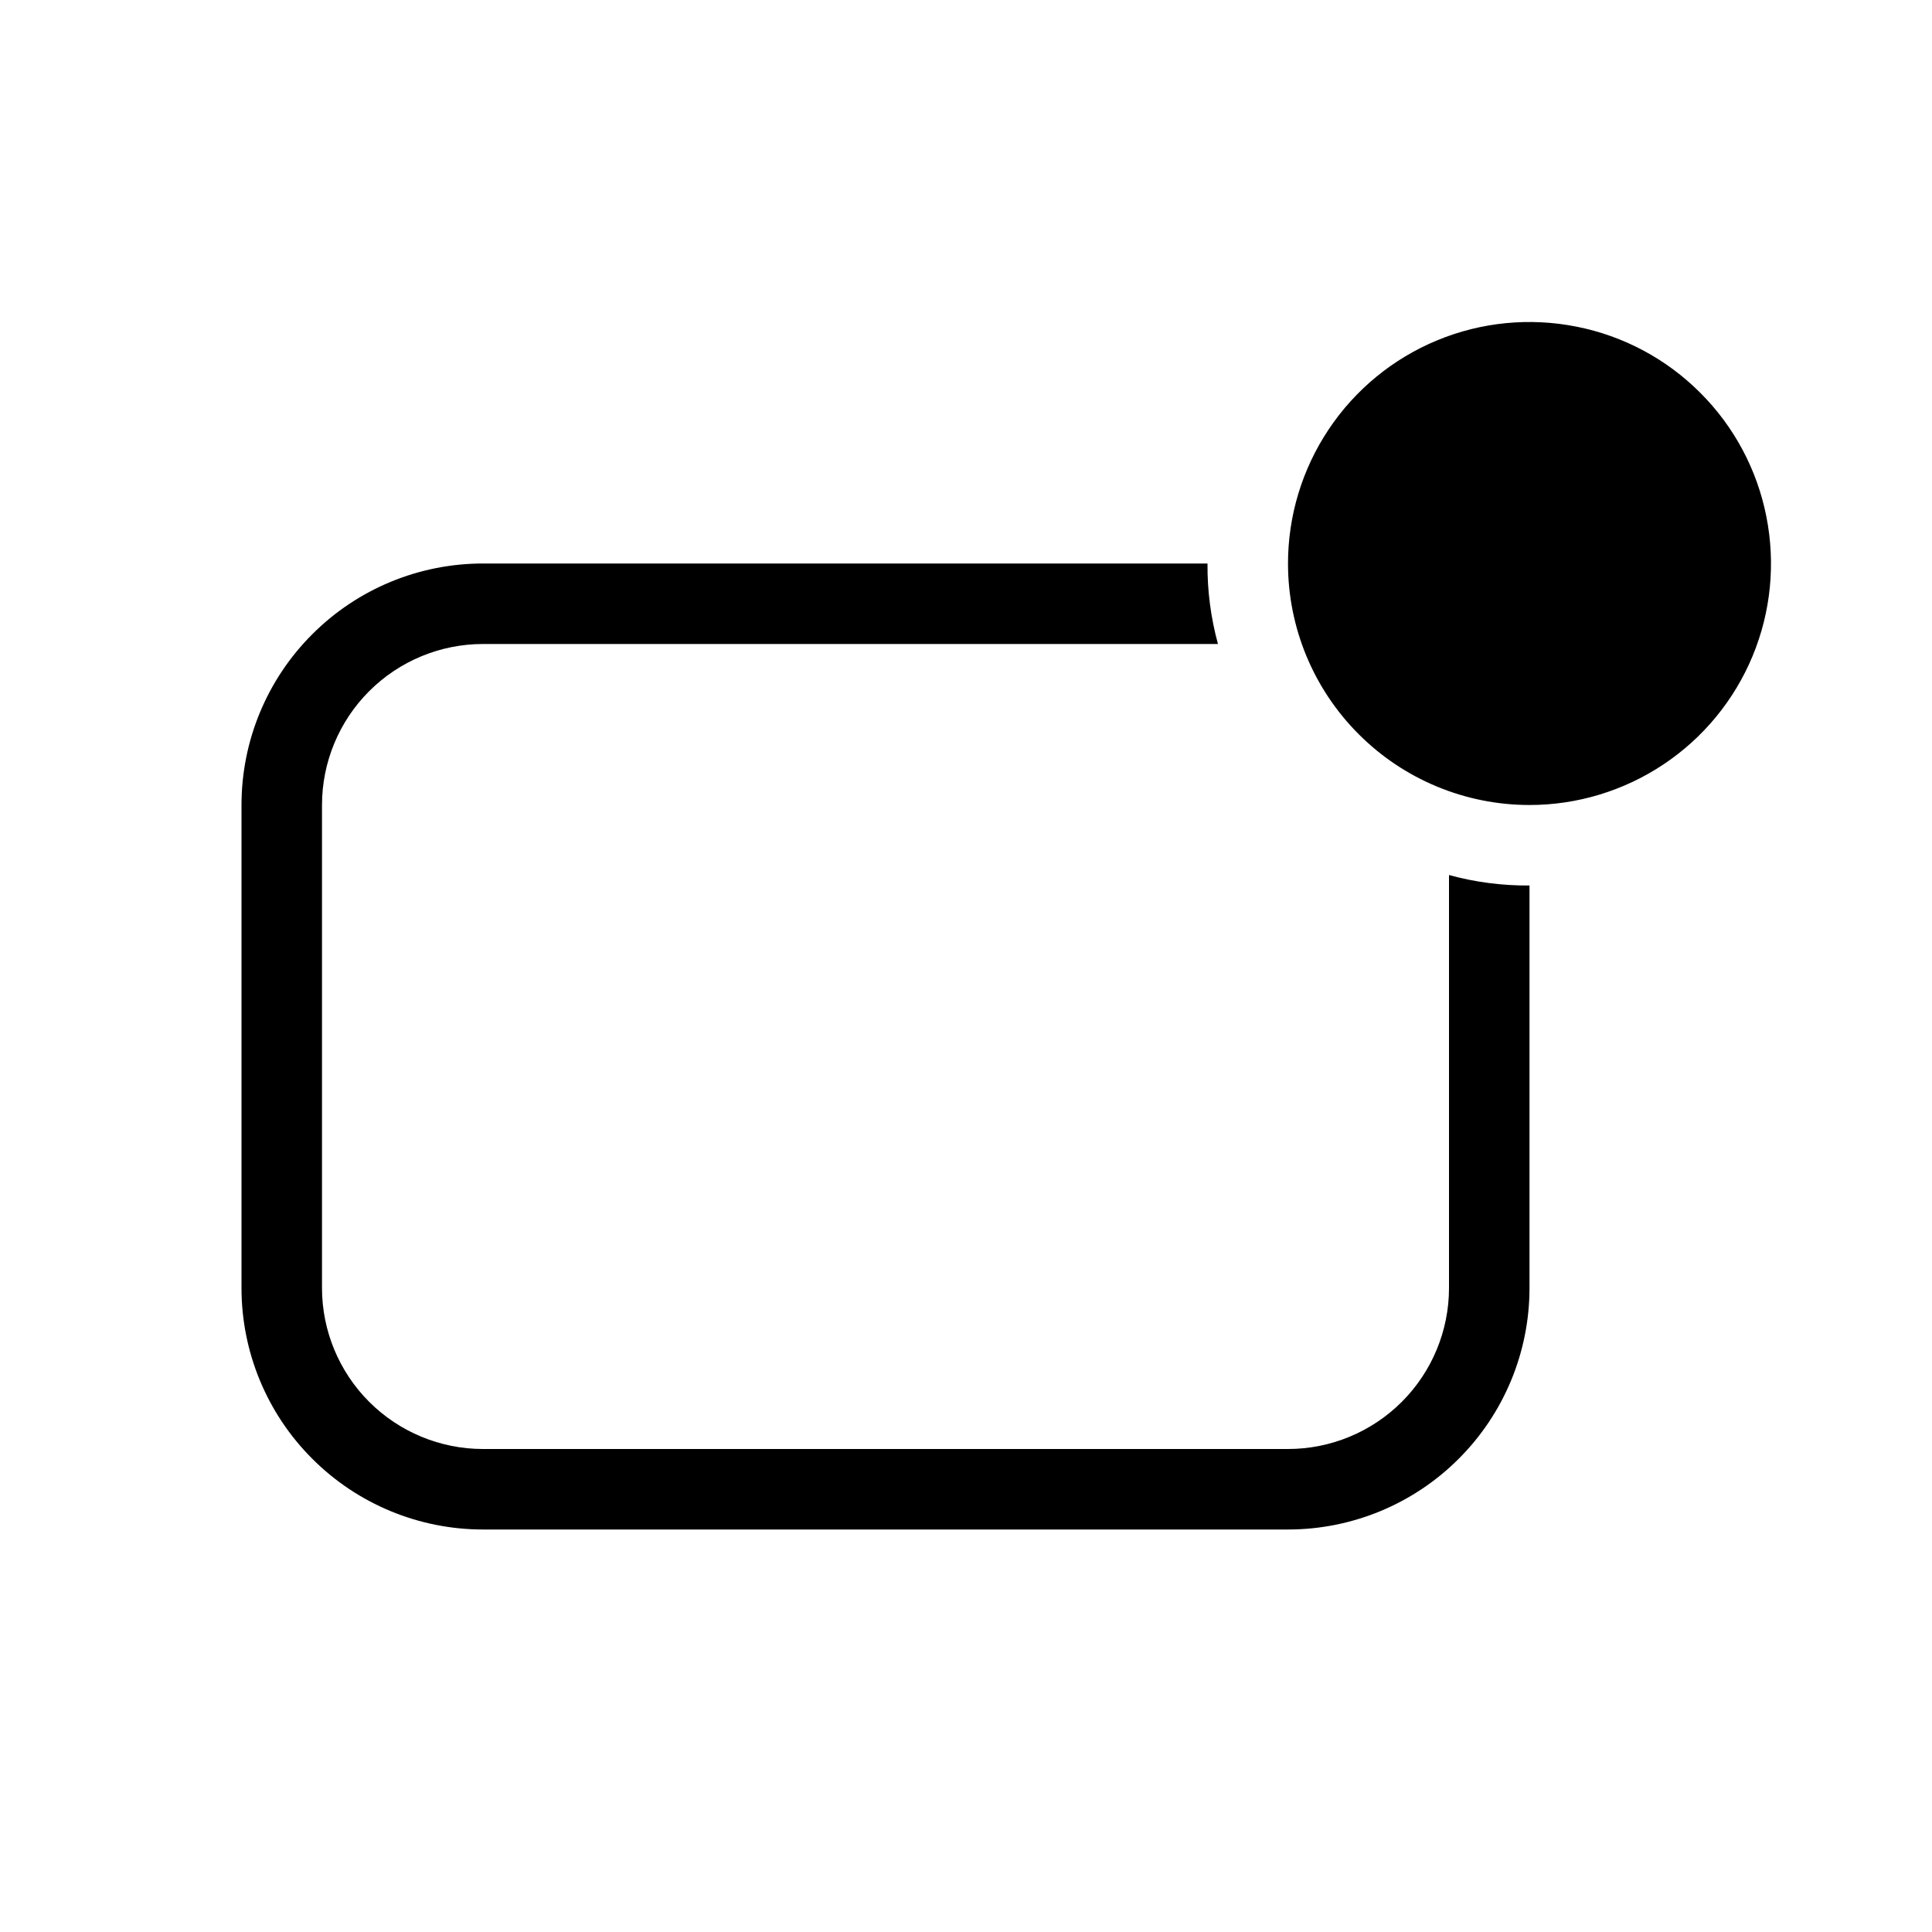
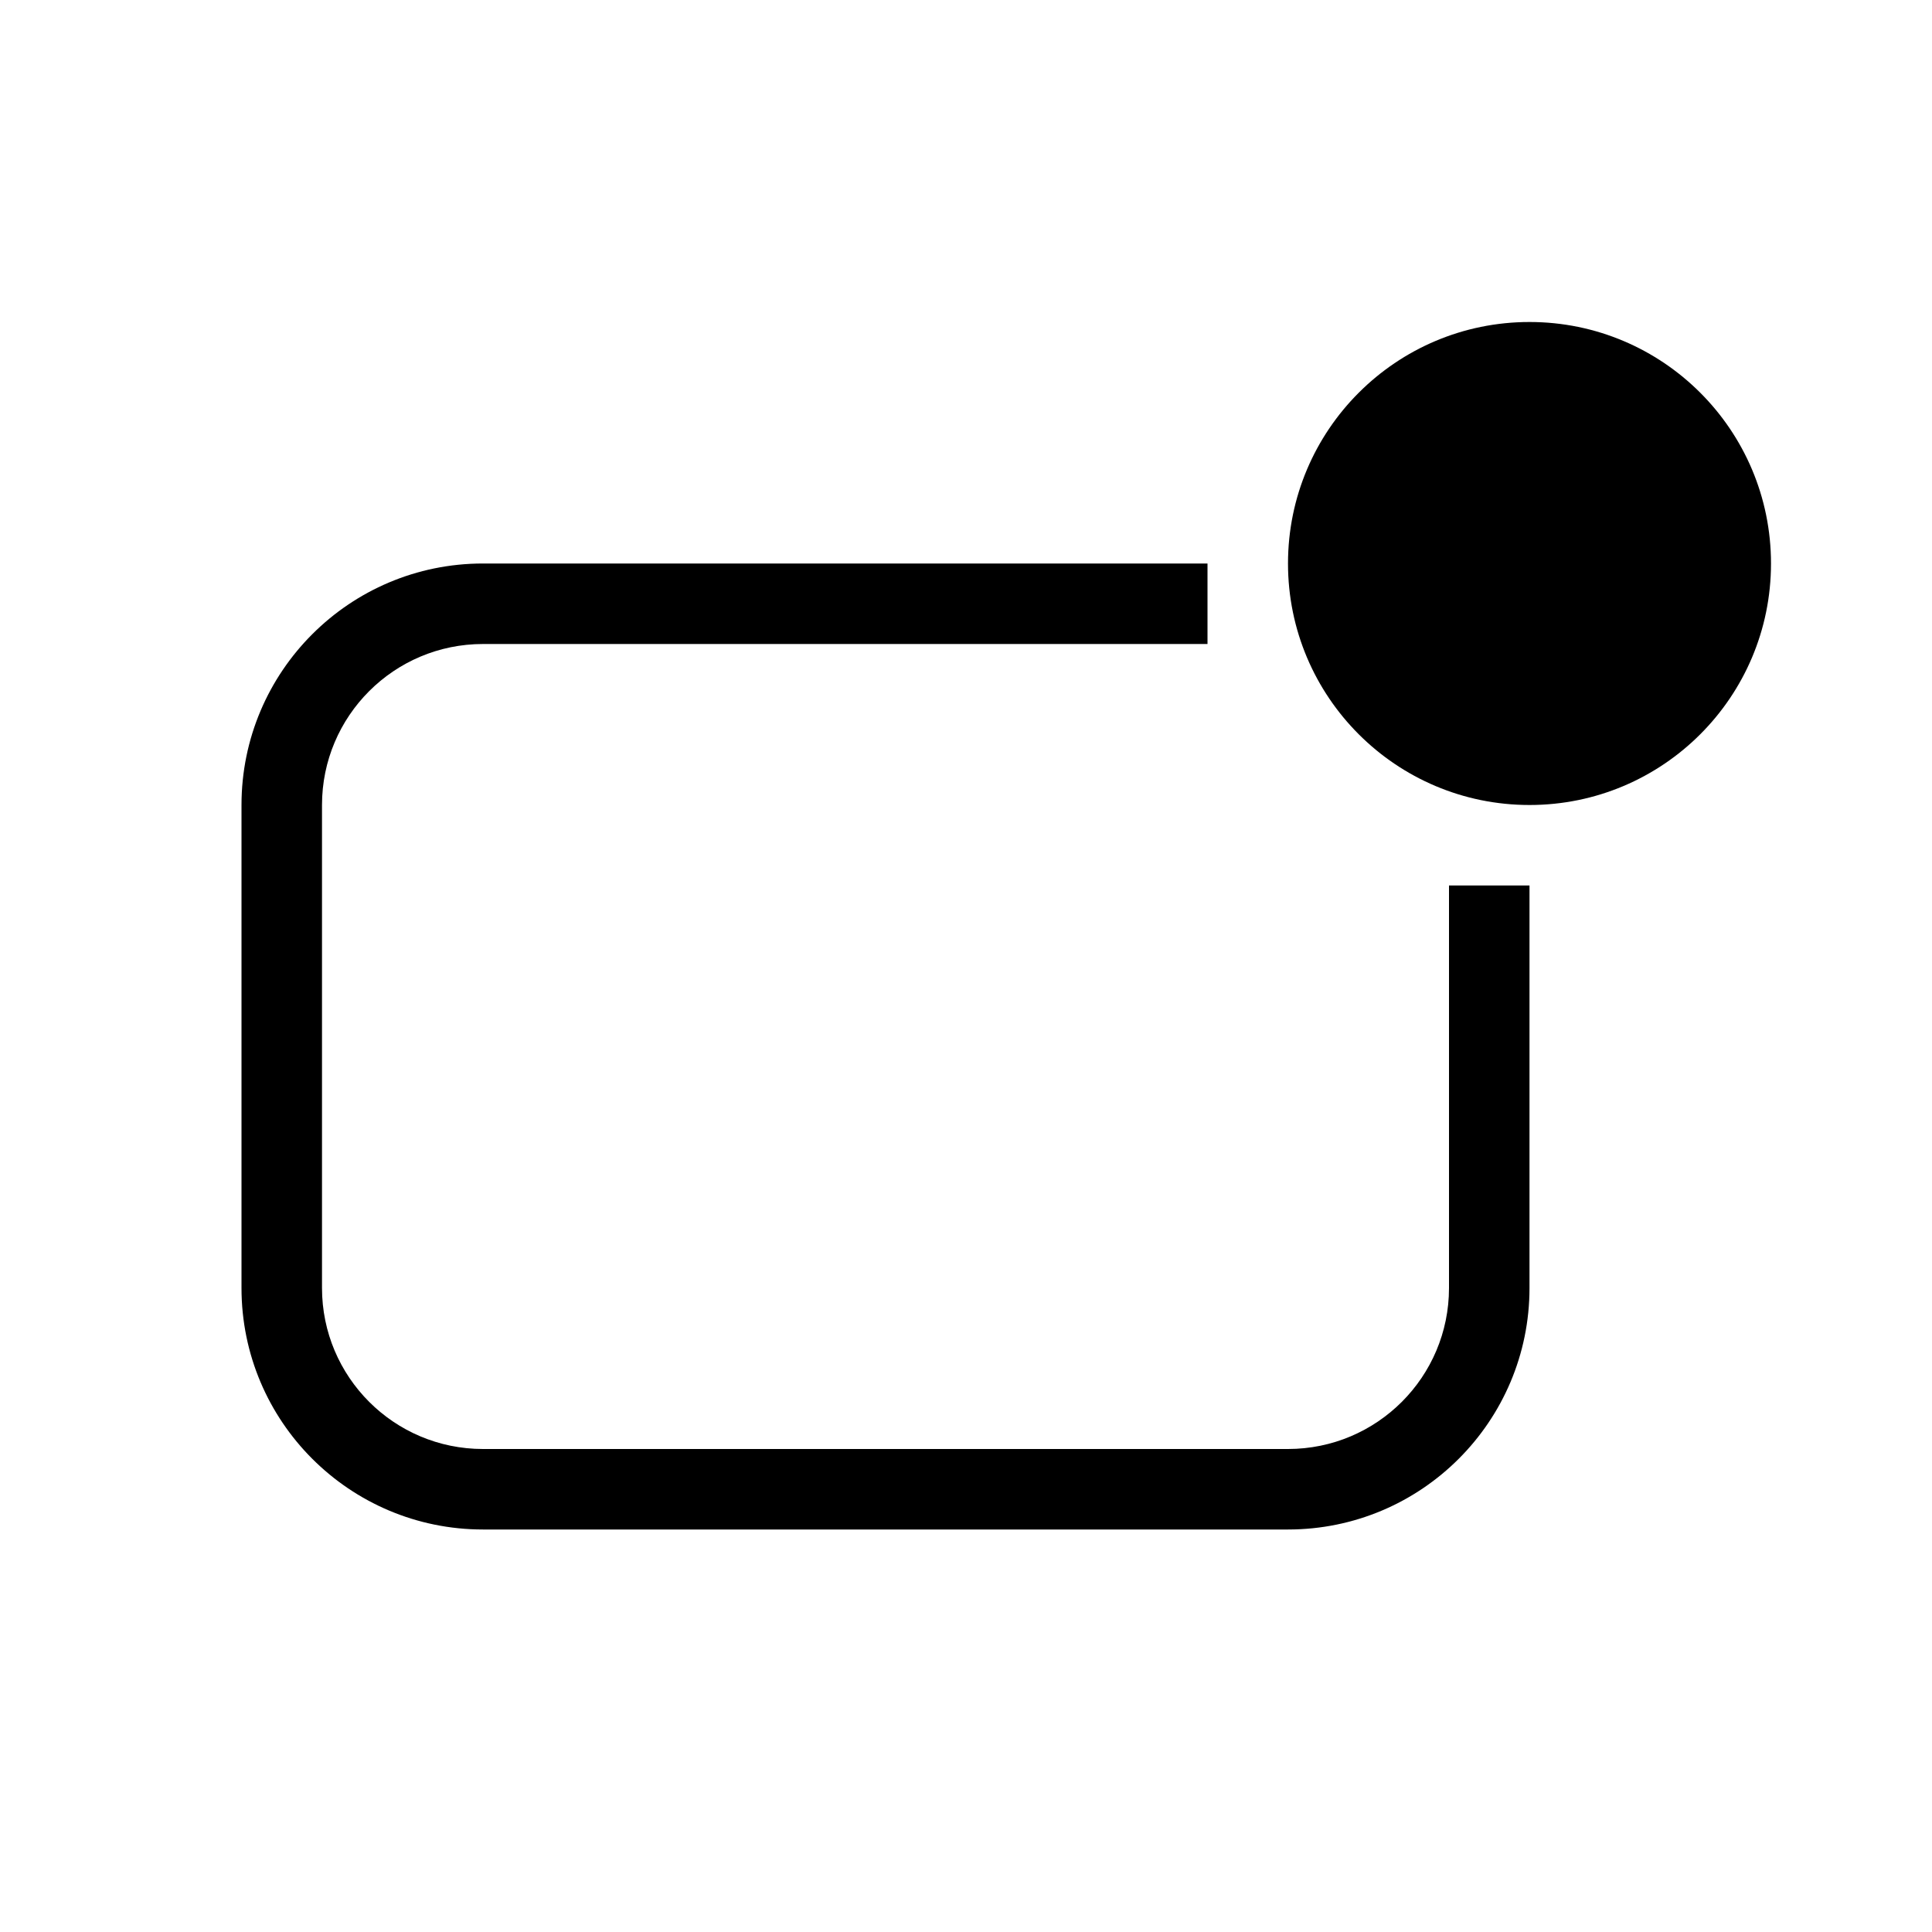
- <svg xmlns="http://www.w3.org/2000/svg" width="24" height="24" viewBox="0 0 24 24" fill="none">
-   <path fill-rule="evenodd" clip-rule="evenodd" d="M19 10C19.593 10 20.173 9.824 20.667 9.494C21.16 9.165 21.545 8.696 21.772 8.148C21.999 7.6 22.058 6.997 21.942 6.415C21.827 5.833 21.541 5.298 21.121 4.879C20.702 4.459 20.167 4.173 19.585 4.058C19.003 3.942 18.4 4.001 17.852 4.228C17.304 4.455 16.835 4.84 16.506 5.333C16.176 5.827 16 6.407 16 7C16 7.796 16.316 8.559 16.879 9.121C17.441 9.684 18.204 10 19 10V10ZM15 7H6C5.204 7 4.441 7.316 3.879 7.879C3.316 8.441 3 9.204 3 10V16C3 16.796 3.316 17.559 3.879 18.121C4.441 18.684 5.204 19 6 19H16C16.796 19 17.559 18.684 18.121 18.121C18.684 17.559 19 16.796 19 16V11C18.662 11.003 18.326 10.959 18 10.87V16C18 16.53 17.789 17.039 17.414 17.414C17.039 17.789 16.53 18 16 18H6C5.47 18 4.961 17.789 4.586 17.414C4.211 17.039 4 16.53 4 16V10C4 9.47 4.211 8.961 4.586 8.586C4.961 8.211 5.47 8 6 8H15.13C15.041 7.674 14.997 7.338 15 7V7Z" fill="black" />
+ <svg xmlns="http://www.w3.org/2000/svg" width="24" height="24" viewBox="0 0 24 24">
+   <circle cx="19" cy="7" r="3" />
+   <path d="M18,16a2,2,0,0,1-2,2H6a2,2,0,0,1-2-2V10A2,2,0,0,1,6,8h9V7H6a3,3,0,0,0-3,3v6a3,3,0,0,0,3,3H16a3,3,0,0,0,3-3V11H18Z" />
</svg>
